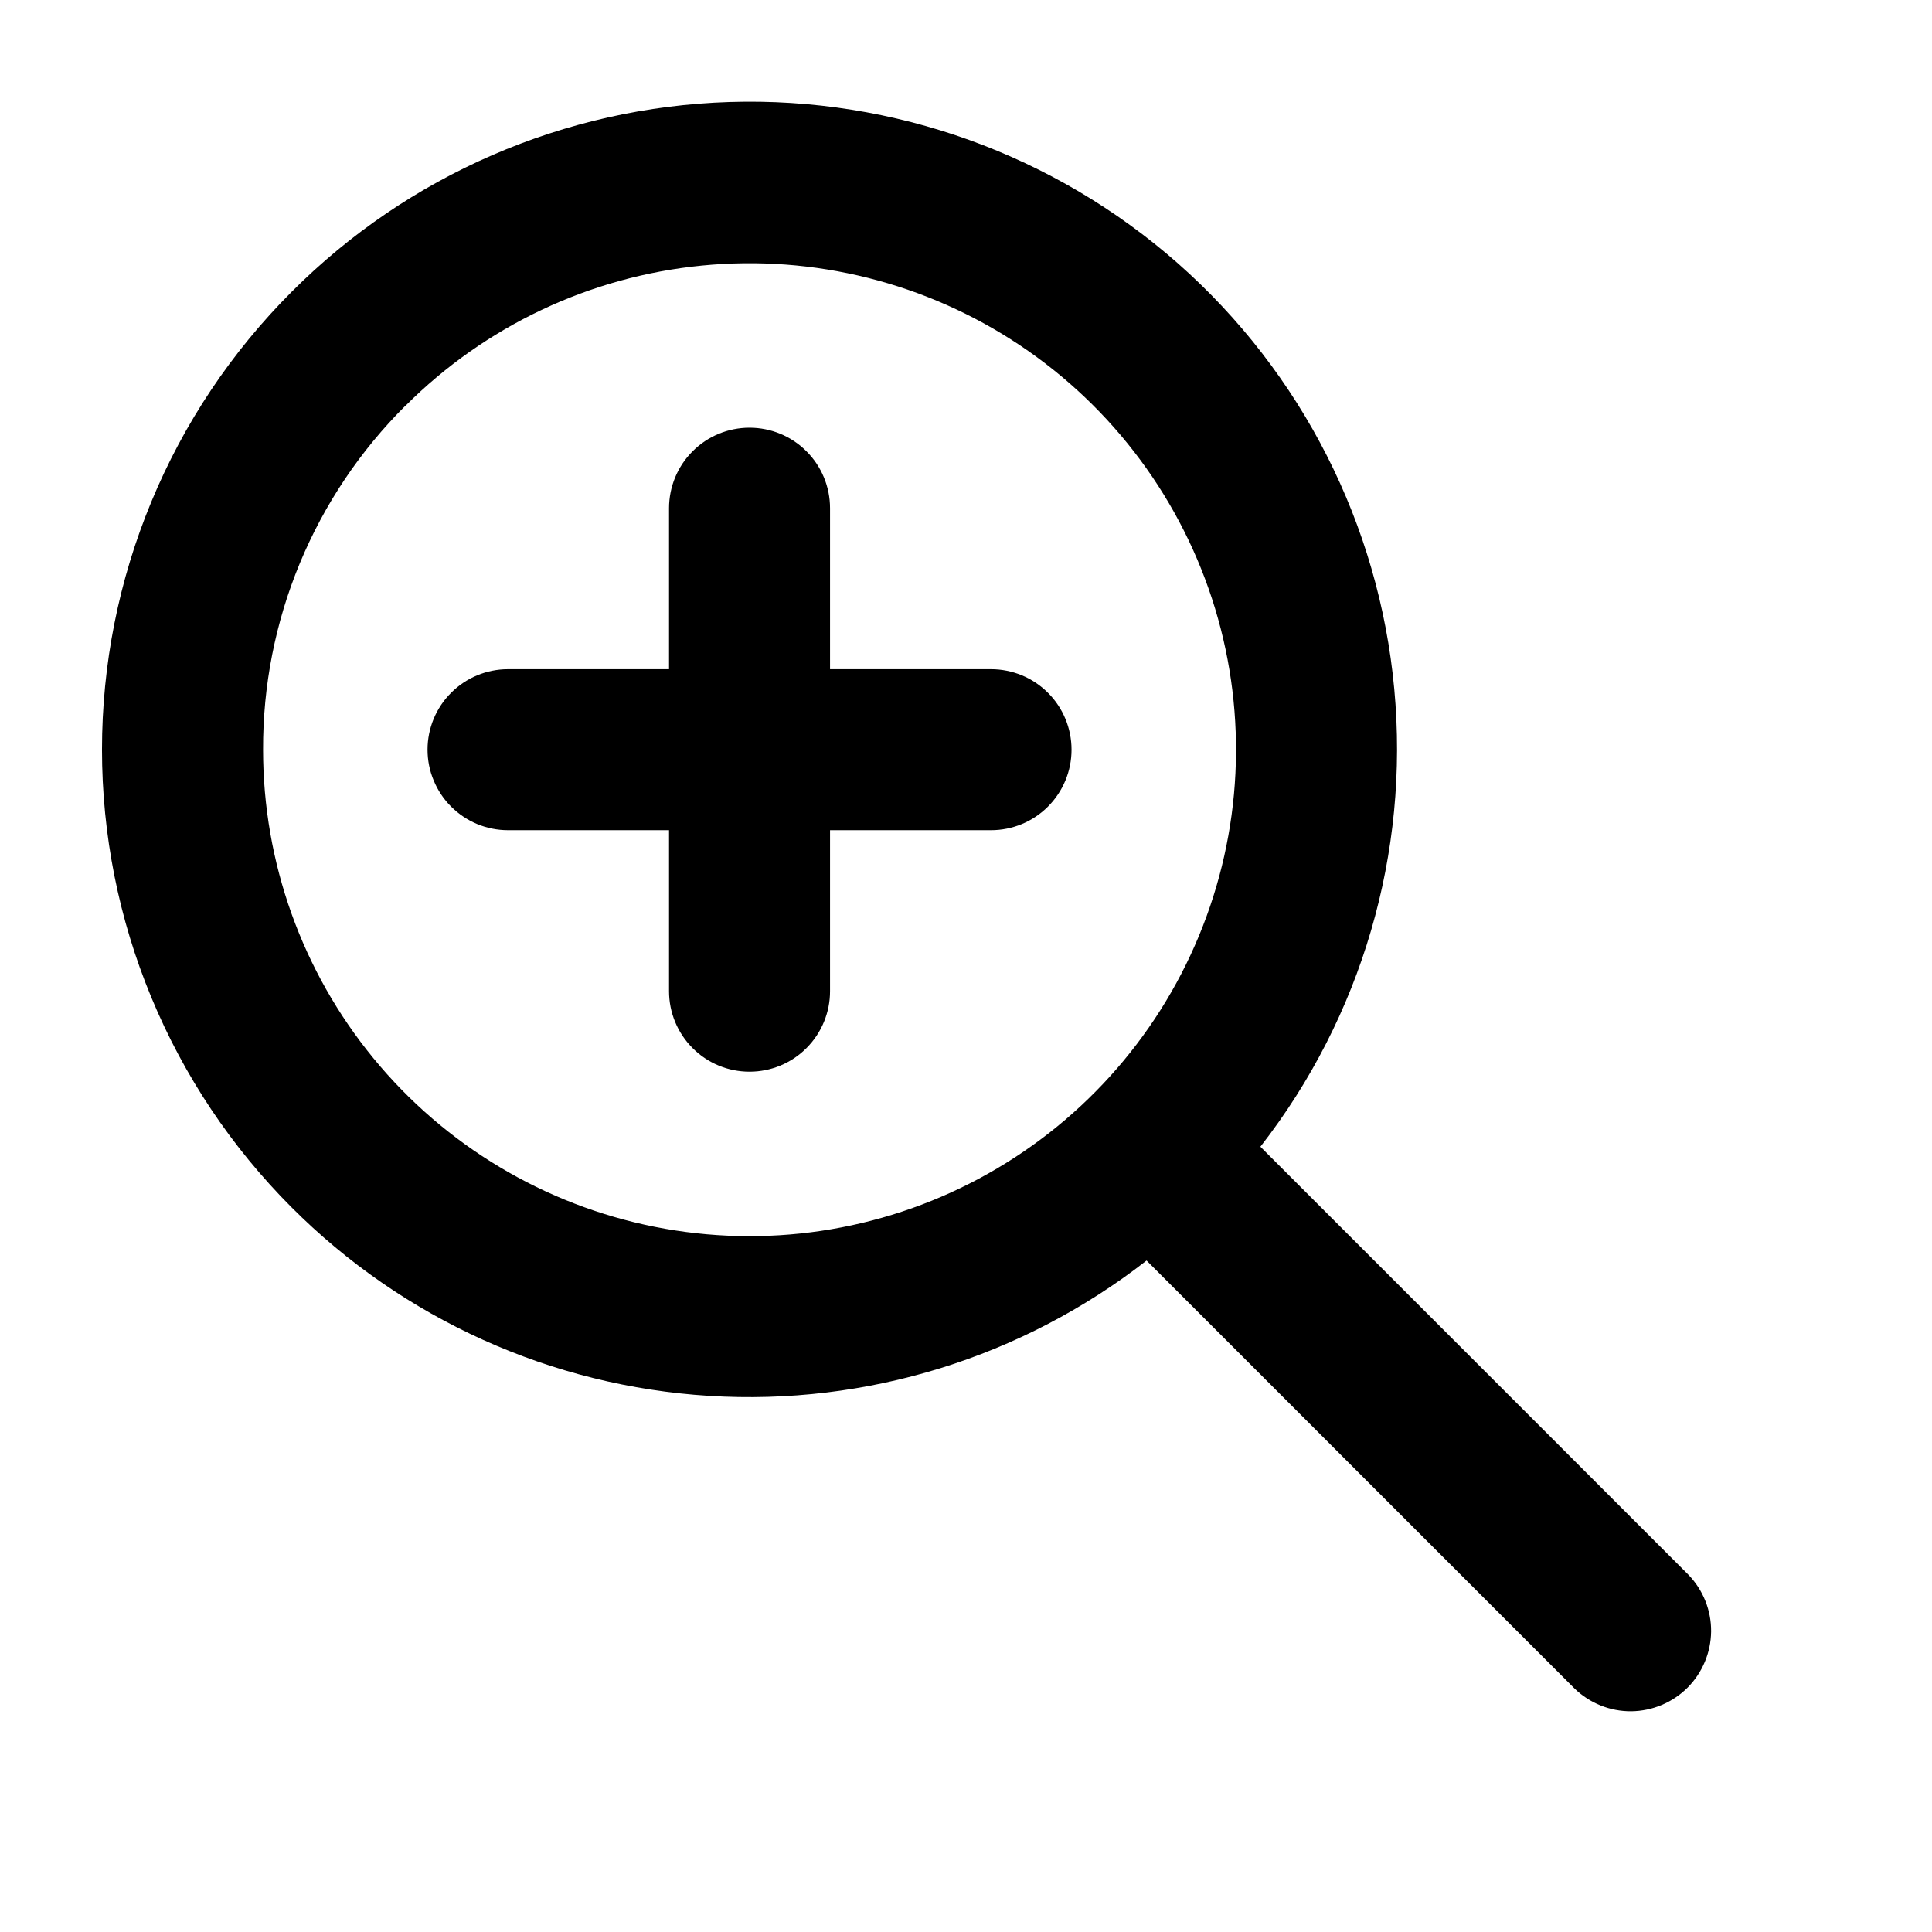
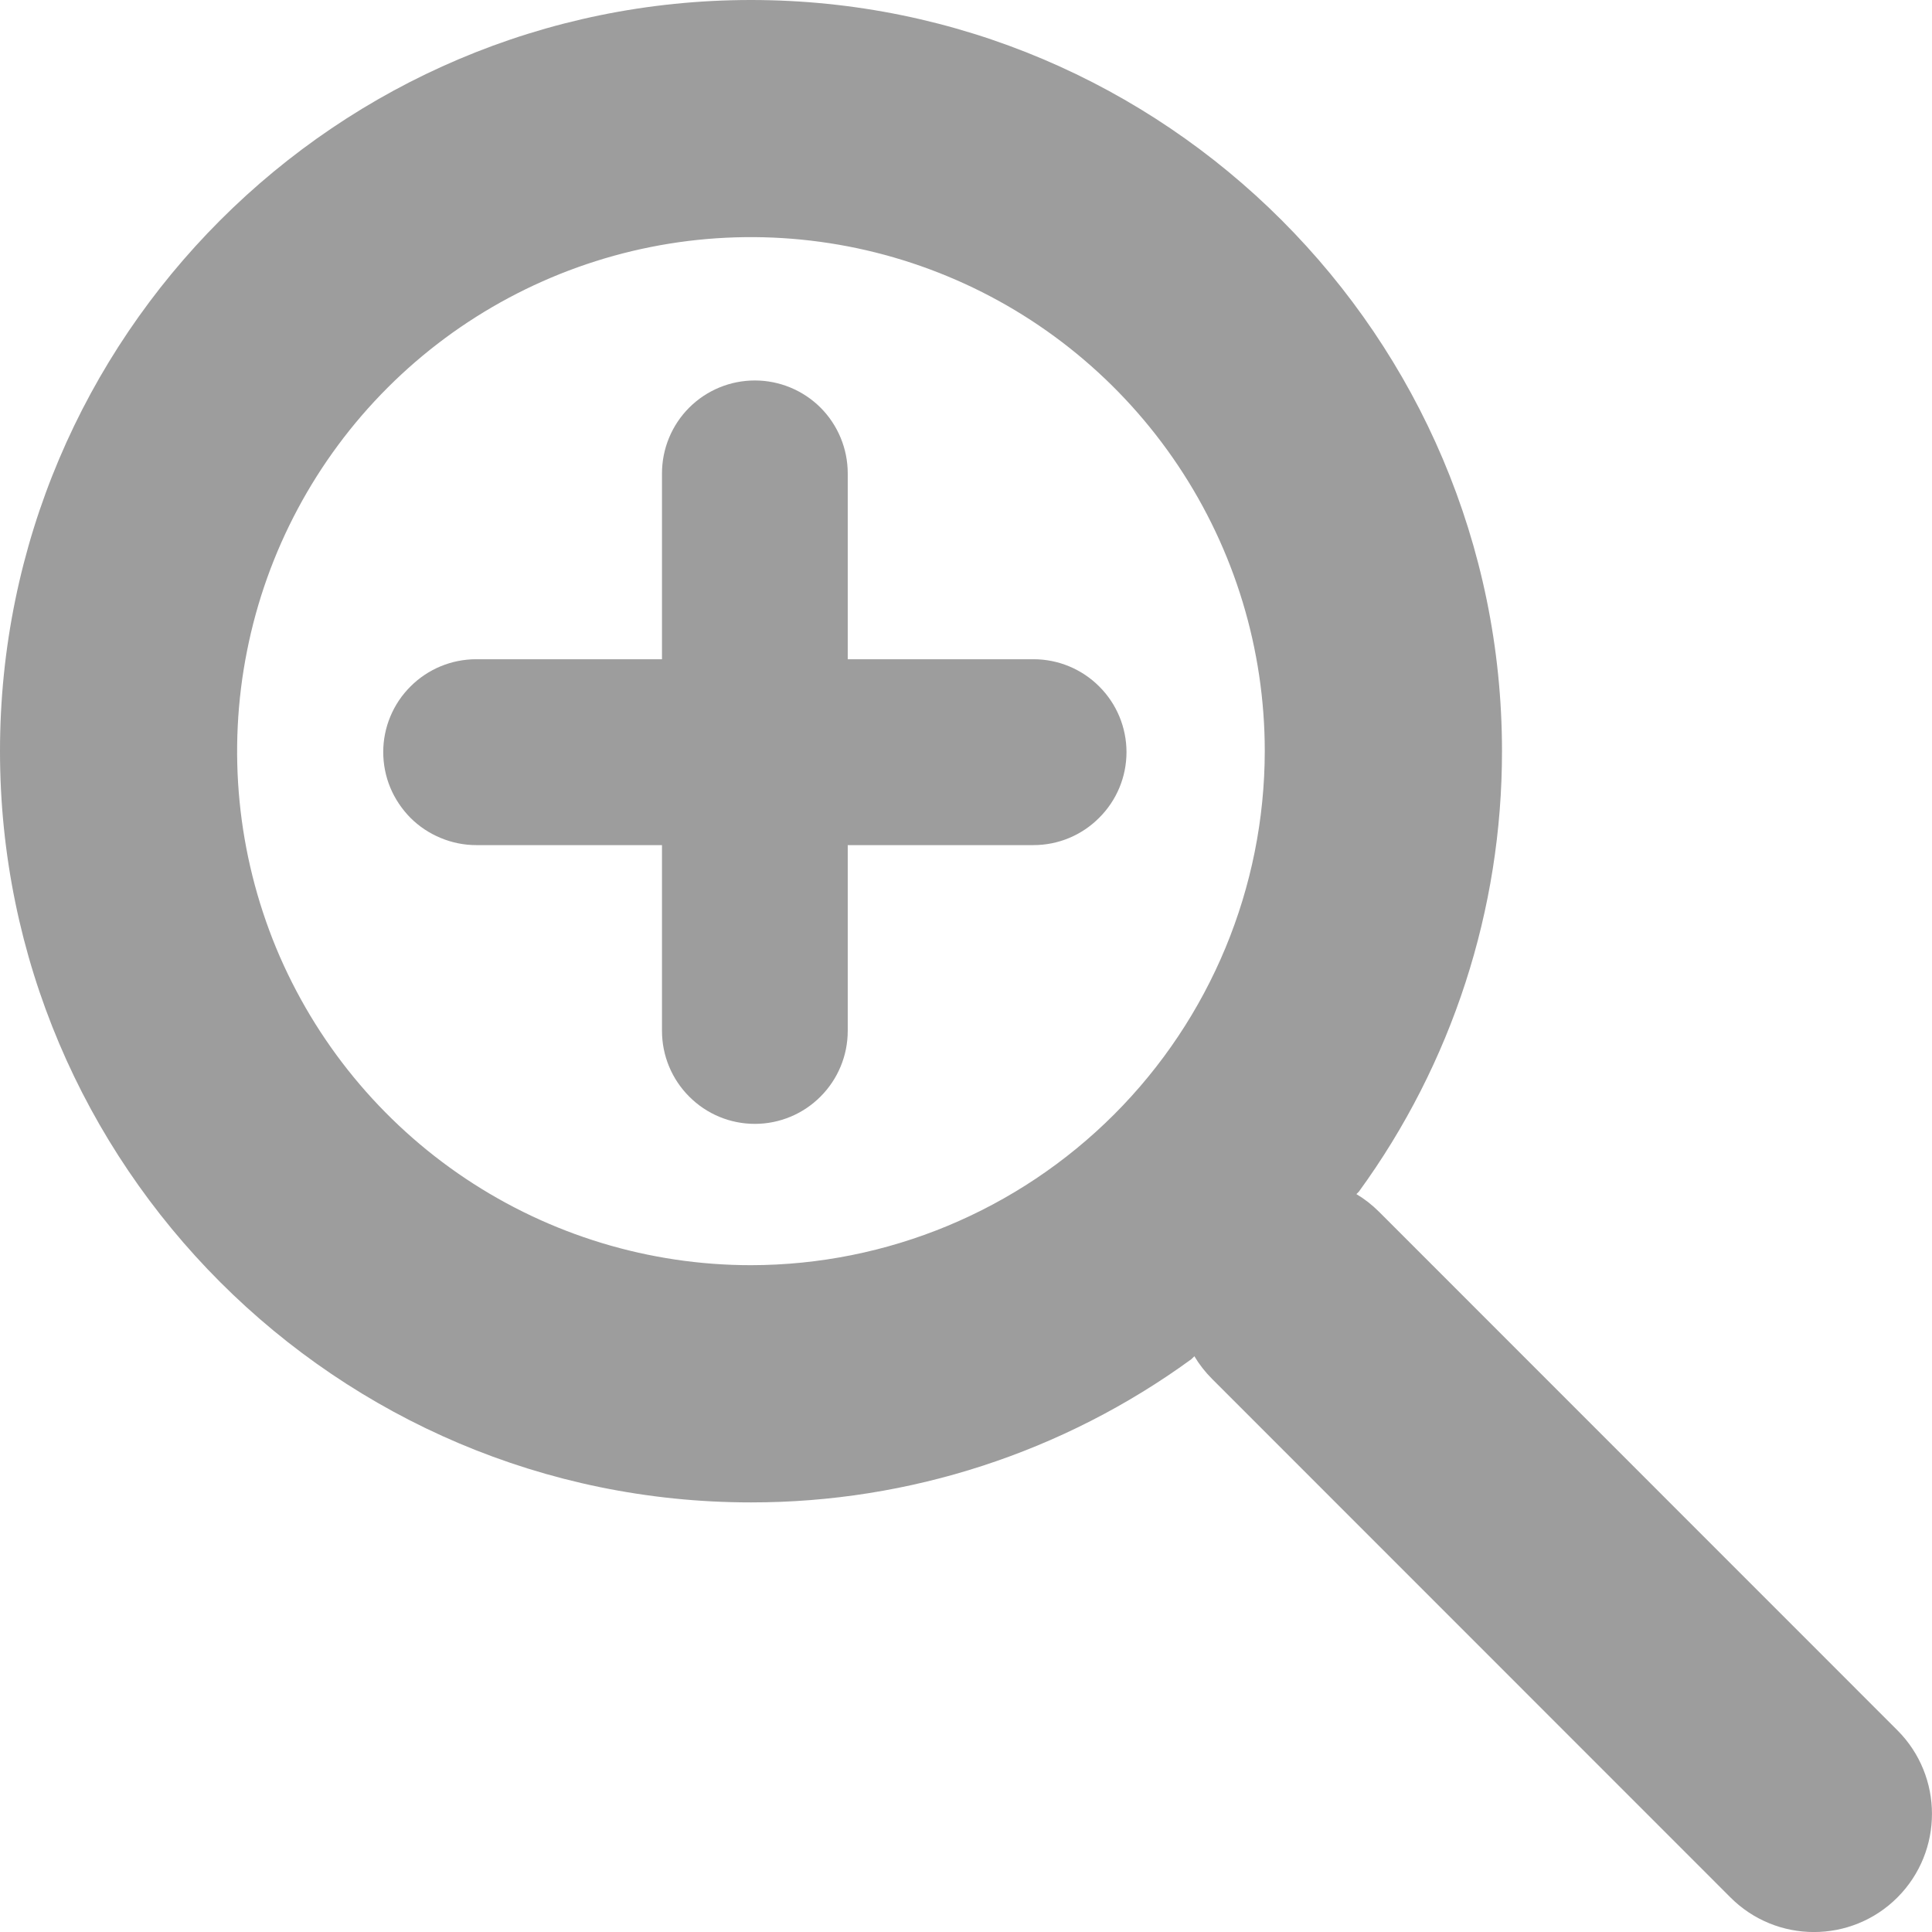
- <svg xmlns="http://www.w3.org/2000/svg" width="24" height="24" viewBox="0 0 24 24" fill="none">
-   <path d="M3.624 15C5.009 16.387 6.853 17.219 8.809 17.34C10.765 17.462 12.697 16.864 14.243 15.659L19.561 20.977C19.75 21.159 20.002 21.26 20.264 21.258C20.527 21.255 20.777 21.15 20.963 20.965C21.148 20.779 21.253 20.529 21.256 20.266C21.258 20.004 21.157 19.752 20.975 19.563L15.657 14.245C16.915 12.63 17.51 10.596 17.32 8.558C17.131 6.519 16.17 4.63 14.636 3.275C13.101 1.921 11.107 1.202 9.061 1.267C7.014 1.332 5.07 2.175 3.624 3.624C2.877 4.371 2.284 5.257 1.88 6.233C1.475 7.209 1.267 8.255 1.267 9.312C1.267 10.368 1.475 11.415 1.88 12.39C2.284 13.366 2.877 14.253 3.624 15ZM5.038 5.04C6.027 4.051 7.327 3.436 8.719 3.299C10.11 3.162 11.506 3.512 12.668 4.288C13.831 5.065 14.688 6.221 15.094 7.559C15.5 8.896 15.429 10.334 14.894 11.625C14.359 12.917 13.393 13.983 12.16 14.642C10.927 15.301 9.504 15.513 8.133 15.24C6.761 14.967 5.527 14.228 4.64 13.147C3.753 12.067 3.268 10.712 3.268 9.314C3.265 8.52 3.42 7.732 3.724 6.998C4.028 6.264 4.475 5.598 5.038 5.038V5.04ZM5.311 9.313C5.311 9.048 5.416 8.793 5.604 8.606C5.791 8.418 6.046 8.313 6.311 8.313H8.311V6.313C8.311 6.048 8.416 5.793 8.604 5.606C8.791 5.418 9.046 5.313 9.311 5.313C9.576 5.313 9.831 5.418 10.018 5.606C10.206 5.793 10.311 6.048 10.311 6.313V8.313H12.311C12.576 8.313 12.831 8.418 13.018 8.606C13.206 8.793 13.311 9.048 13.311 9.313C13.311 9.578 13.206 9.832 13.018 10.02C12.831 10.208 12.576 10.313 12.311 10.313H10.311V12.313C10.311 12.578 10.206 12.832 10.018 13.02C9.831 13.208 9.576 13.313 9.311 13.313C9.046 13.313 8.791 13.208 8.604 13.02C8.416 12.832 8.311 12.578 8.311 12.313V10.313H6.311C6.179 10.313 6.049 10.287 5.928 10.237C5.806 10.186 5.696 10.112 5.603 10.019C5.51 9.926 5.437 9.816 5.387 9.694C5.336 9.573 5.311 9.442 5.311 9.311V9.313Z" fill="black" />
+ <svg xmlns="http://www.w3.org/2000/svg" width="100%" height="100%" viewBox="0 0 14 14" version="1.1" xml:space="preserve" style="fill-rule:evenodd;clip-rule:evenodd;stroke-linejoin:round;stroke-miterlimit:2;">
+   <g>
+     <path d="M2.777,5.45c0,-0.178 0.071,-0.35 0.198,-0.476c0.126,-0.126 0.297,-0.197 0.476,-0.197l1.346,-0l-0,-1.347c-0,-0.178 0.071,-0.35 0.197,-0.476c0.126,-0.126 0.297,-0.197 0.476,-0.197c0.178,-0 0.35,0.071 0.476,0.197c0.126,0.126 0.197,0.298 0.197,0.476l0,1.347l1.346,-0c0.179,-0 0.35,0.071 0.476,0.197c0.127,0.126 0.198,0.298 0.198,0.476c-0,0.179 -0.071,0.35 -0.198,0.476c-0.126,0.127 -0.297,0.198 -0.476,0.198l-1.346,-0l0,1.346c0,0.179 -0.071,0.35 -0.197,0.476c-0.126,0.127 -0.298,0.198 -0.476,0.198c-0.179,-0 -0.35,-0.071 -0.476,-0.198c-0.126,-0.126 -0.197,-0.297 -0.197,-0.476l-0,-1.346l-1.346,-0c-0.089,-0 -0.177,-0.018 -0.258,-0.052c-0.082,-0.034 -0.156,-0.083 -0.219,-0.146c-0.062,-0.063 -0.112,-0.137 -0.146,-0.219c-0.034,-0.082 -0.051,-0.17 -0.051,-0.258l0,0.001Z" style="fill:#9d9d9d;fill-rule:nonzero;" />
+     <path d="M8.655,9.828c0.035,0.059 0.078,0.114 0.129,0.165l3.755,3.756c0.334,0.335 0.877,0.335 1.211,0c0.333,-0.334 0.333,-0.876 -0,-1.21l-3.756,-3.757c-0.051,-0.051 -0.106,-0.094 -0.165,-0.129l0.018,-0.018c0.675,-0.927 1.038,-2.045 1.037,-3.192c-0,-3.001 -2.442,-5.443 -5.442,-5.443c-3.001,0 -5.442,2.442 -5.442,5.443c0,3.002 2.441,5.444 5.442,5.444c1.146,0.001 2.263,-0.362 3.19,-1.037l0.023,-0.022Zm-3.213,-0.66c-0.737,-0 -1.457,-0.219 -2.069,-0.628c-0.612,-0.409 -1.09,-0.991 -1.372,-1.671c-0.281,-0.681 -0.355,-1.43 -0.211,-2.152c0.143,-0.723 0.498,-1.387 1.019,-1.908c0.52,-0.52 1.184,-0.875 1.906,-1.019c0.722,-0.144 1.471,-0.07 2.151,0.212c0.681,0.282 1.262,0.76 1.671,1.372c0.41,0.613 0.628,1.333 0.628,2.069c-0.001,0.988 -0.394,1.935 -1.092,2.633c-0.698,0.698 -1.644,1.091 -2.631,1.092Z" style="fill:#9d9d9d;fill-rule:nonzero;" />
+   </g>
</svg>
